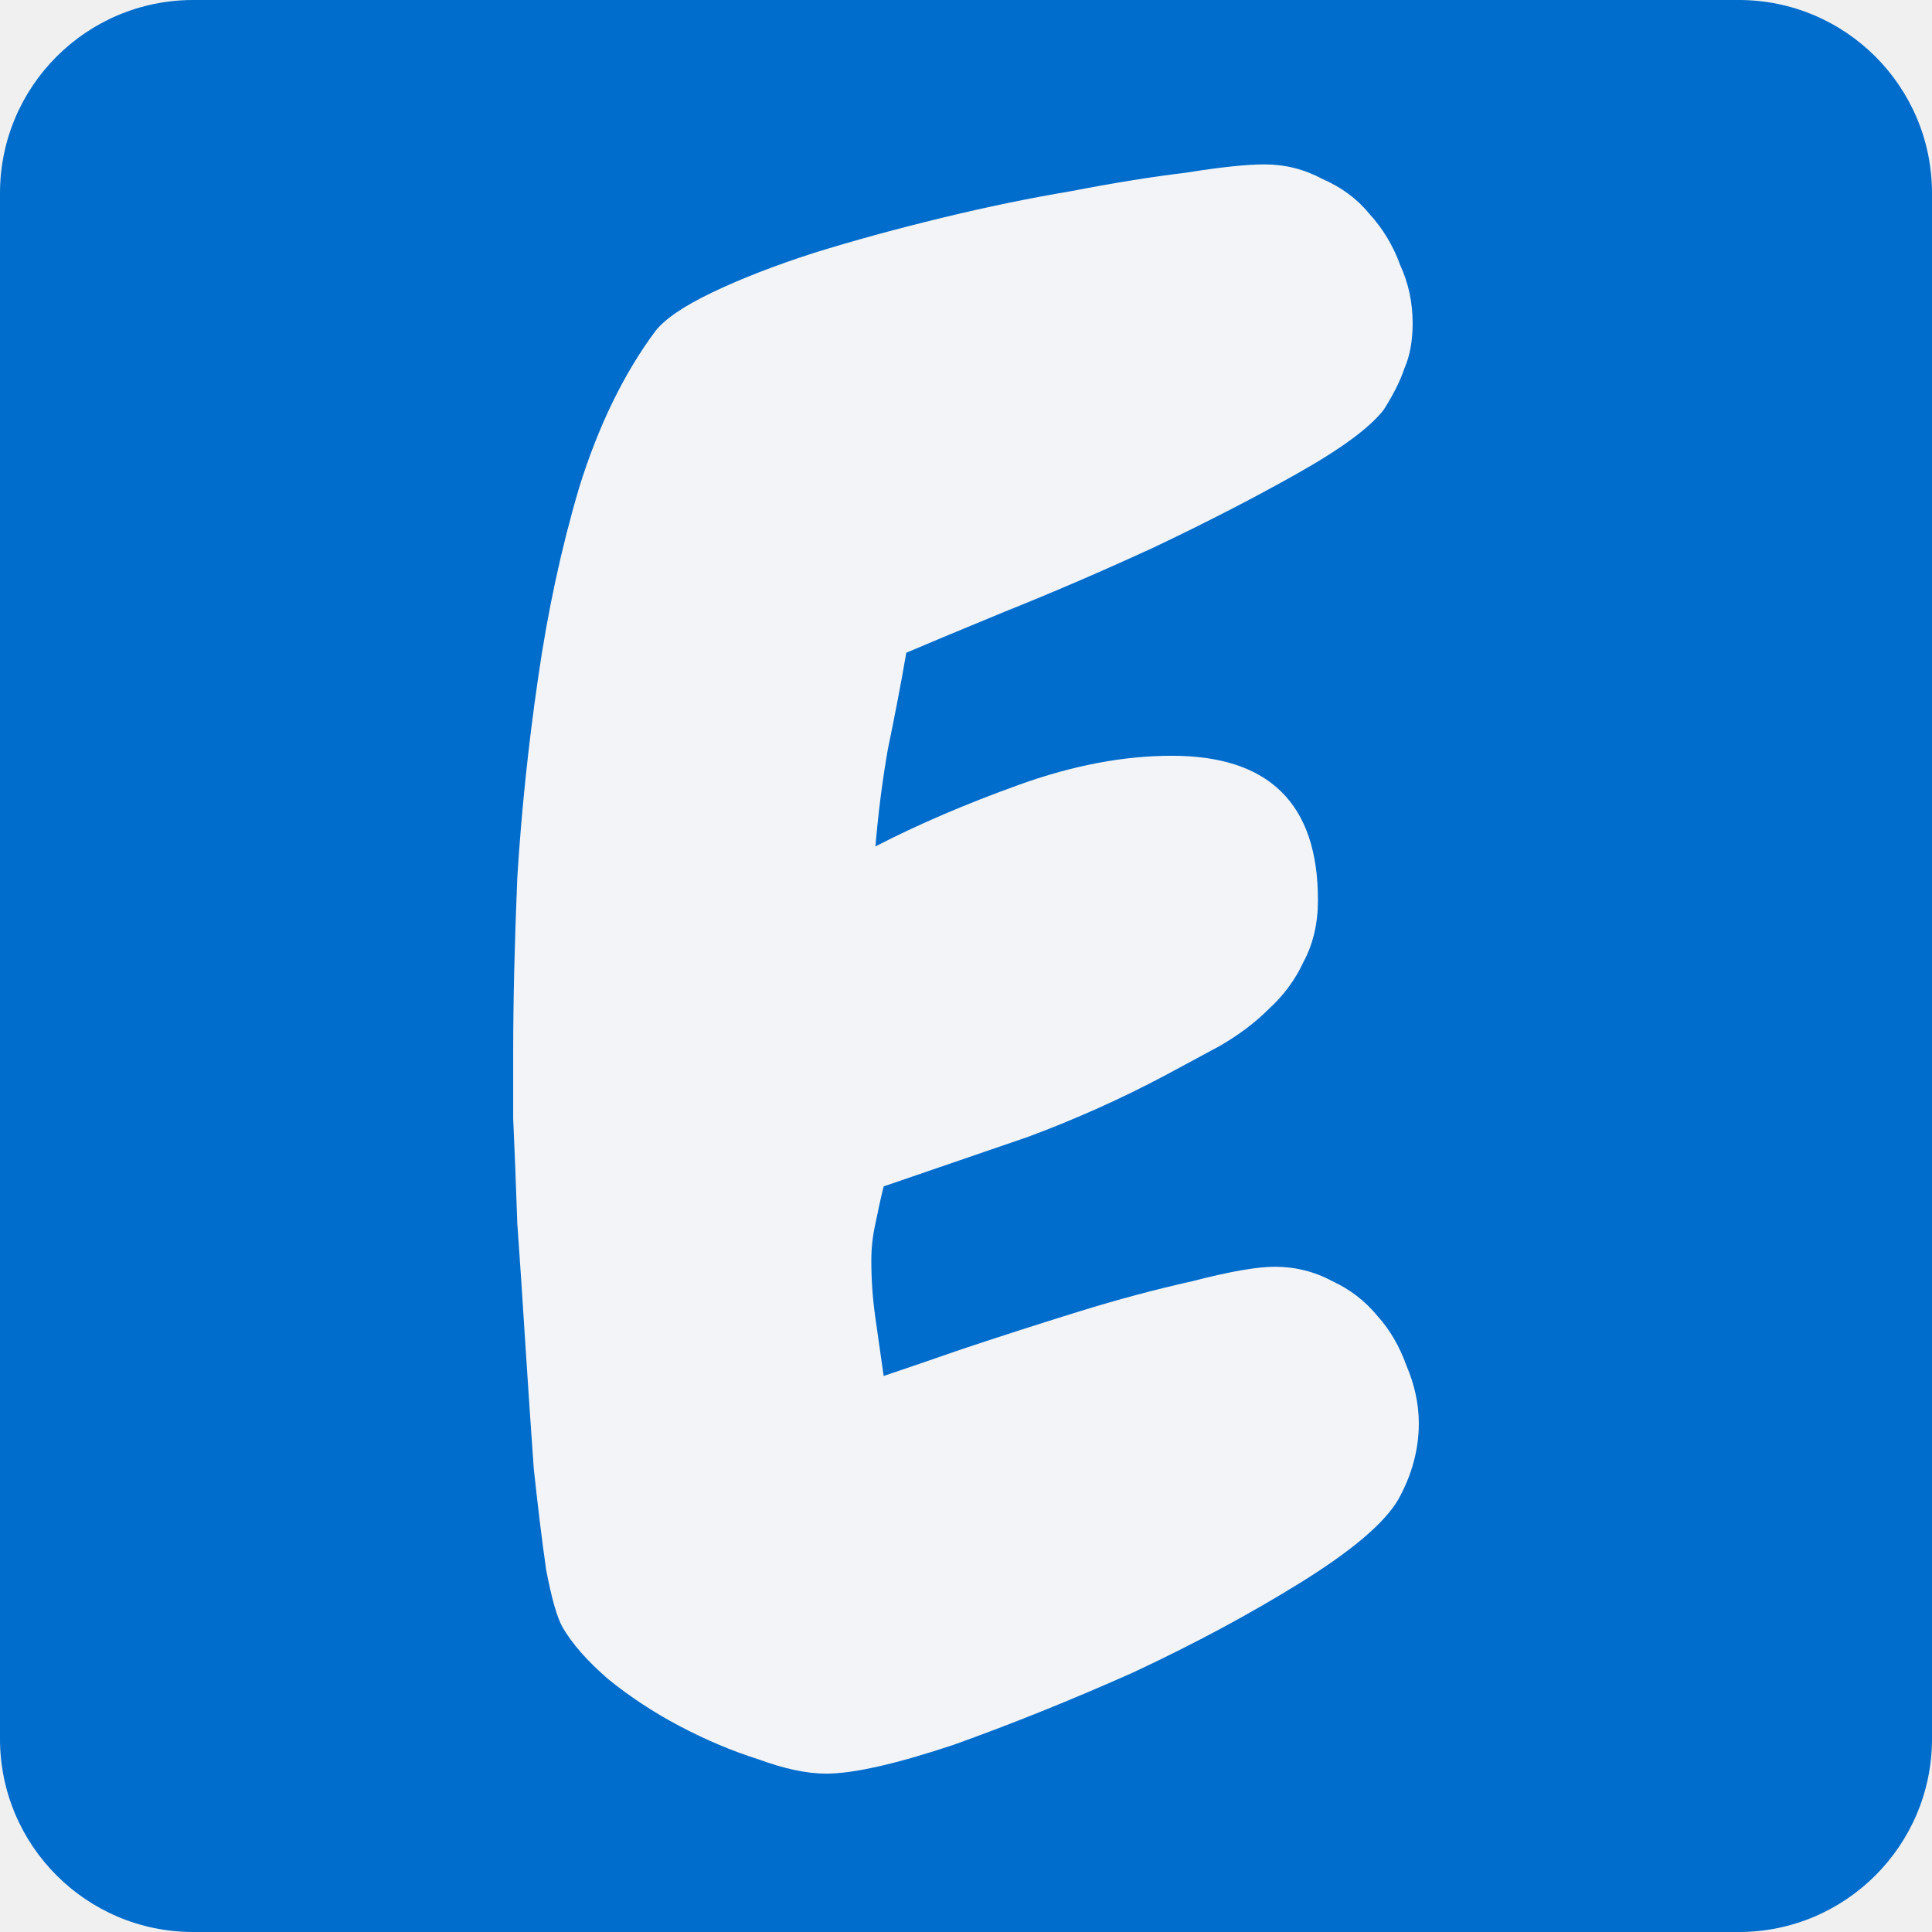
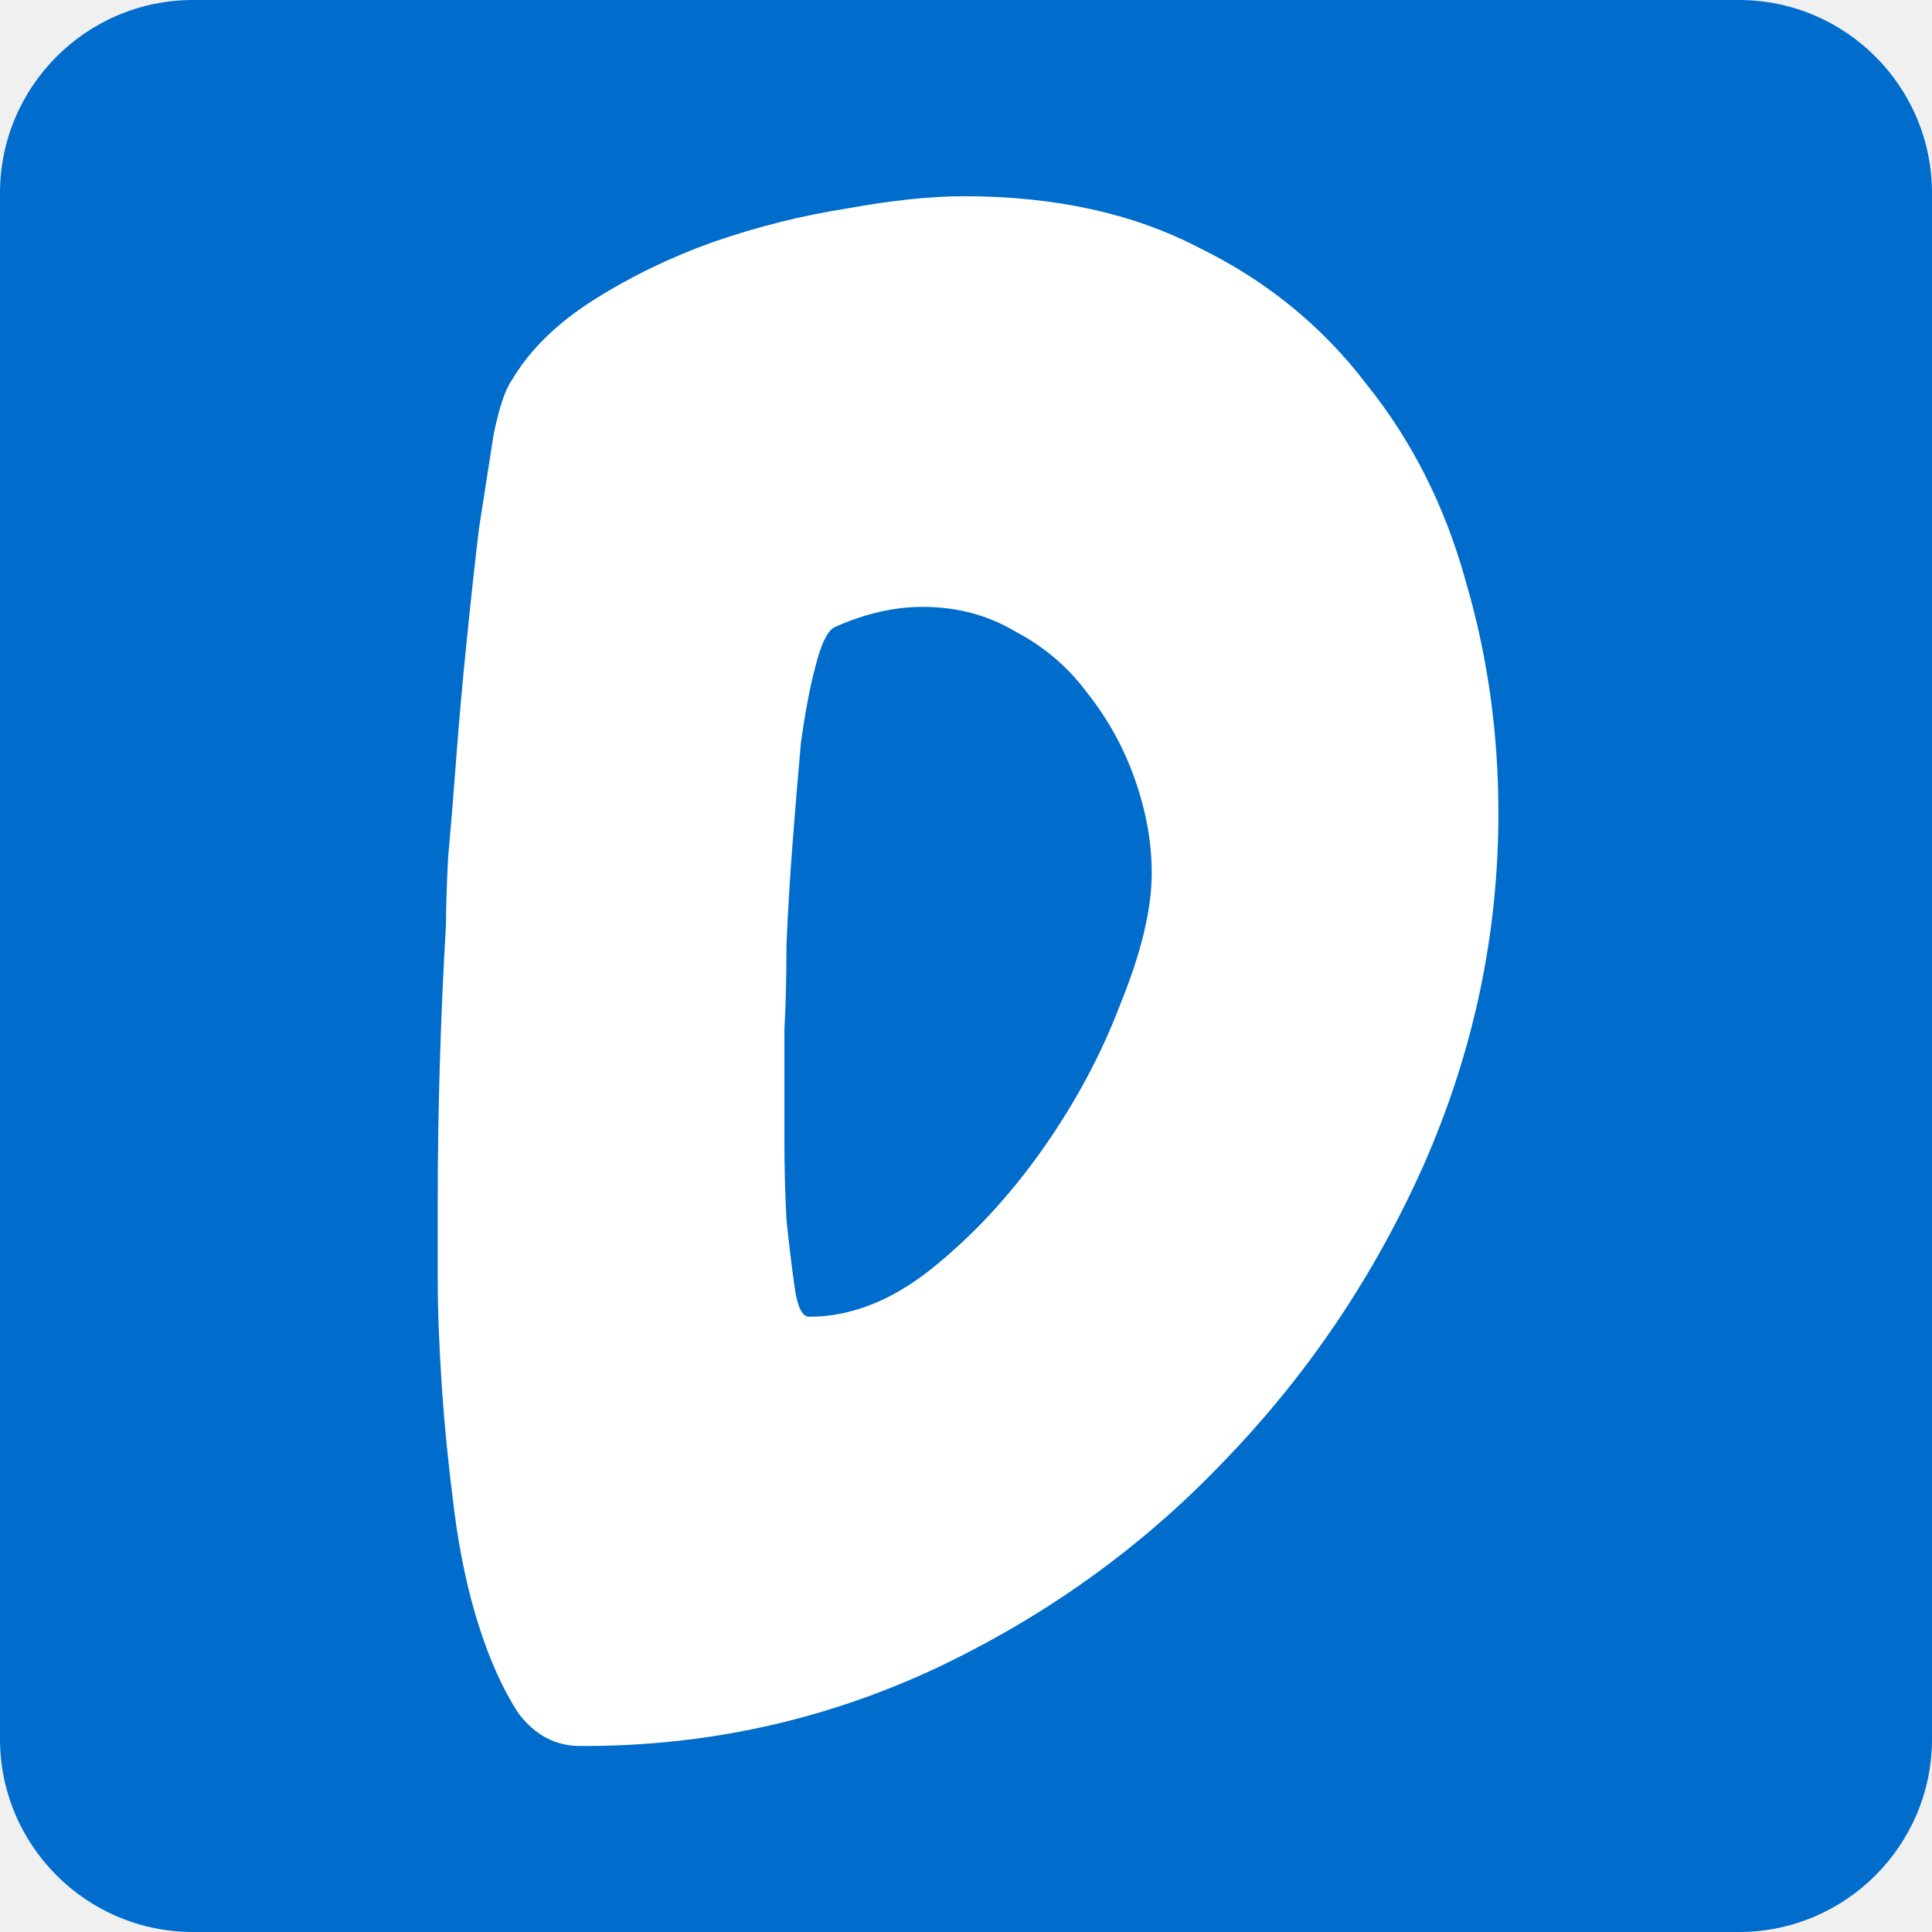
<svg xmlns="http://www.w3.org/2000/svg" width="128" height="128" viewBox="0 0 128 128" fill="none">
-   <g clip-path="url(#clip0_954_8643)">
+   <g clip-path="url(#clip0_1182_8296)">
    <rect width="128" height="128" rx="6.4" fill="#006CCC" />
-     <path d="M94 94.301C94 96.03 93.546 97.714 92.636 99.352C91.727 100.899 89.591 102.719 86.227 104.812C82.864 106.905 79.136 108.908 75.046 110.819C70.954 112.639 67 114.231 63.182 115.597C59.364 116.871 56.545 117.508 54.727 117.508C53.455 117.508 51.955 117.189 50.227 116.552C48.5 116.006 46.773 115.278 45.045 114.368C43.318 113.458 41.727 112.411 40.273 111.228C38.909 110.045 37.909 108.908 37.273 107.815C36.909 107.178 36.545 105.904 36.182 103.993C35.909 102.082 35.636 99.852 35.364 97.304C35.182 94.756 35 92.071 34.818 89.25C34.636 86.338 34.455 83.607 34.273 81.059C34.182 78.42 34.091 76.099 34 74.097C34 72.095 34 70.639 34 69.729C34 66.362 34.091 62.494 34.273 58.125C34.545 53.757 35 49.389 35.636 45.02C36.273 40.561 37.182 36.329 38.364 32.325C39.636 28.229 41.318 24.771 43.409 21.95C44.045 21.131 45.318 20.266 47.227 19.356C49.136 18.446 51.364 17.581 53.909 16.762C56.545 15.943 59.364 15.17 62.364 14.442C65.364 13.714 68.227 13.122 70.954 12.667C73.773 12.121 76.318 11.711 78.591 11.438C80.864 11.074 82.591 10.892 83.773 10.892C85.136 10.892 86.409 11.211 87.591 11.848C88.864 12.394 89.909 13.168 90.727 14.169C91.636 15.17 92.318 16.307 92.773 17.581C93.318 18.765 93.591 20.039 93.591 21.404C93.591 22.587 93.409 23.588 93.046 24.407C92.773 25.226 92.318 26.136 91.682 27.137C90.773 28.32 88.864 29.731 85.954 31.369C83.046 33.007 79.864 34.645 76.409 36.283C73.046 37.831 69.773 39.241 66.591 40.515C63.5 41.789 61.318 42.7 60.045 43.245C59.682 45.339 59.273 47.477 58.818 49.662C58.455 51.755 58.182 53.893 58 56.078C60.818 54.621 64 53.256 67.546 51.982C71.091 50.708 74.454 50.071 77.636 50.071C84.091 50.071 87.318 53.256 87.318 59.627C87.318 61.174 87 62.539 86.364 63.722C85.818 64.905 85.046 65.952 84.046 66.862C83.136 67.772 82.046 68.591 80.773 69.319C79.591 69.956 78.409 70.593 77.227 71.23C74.318 72.778 71.273 74.143 68.091 75.326C64.909 76.418 61.727 77.51 58.545 78.602C58.364 79.33 58.182 80.149 58 81.059C57.818 81.878 57.727 82.697 57.727 83.516C57.727 84.79 57.818 86.065 58 87.339C58.182 88.613 58.364 89.887 58.545 91.161C59.636 90.797 61.364 90.205 63.727 89.386C66.182 88.567 68.727 87.748 71.364 86.929C74 86.11 76.546 85.427 79 84.882C81.454 84.244 83.273 83.926 84.454 83.926C85.818 83.926 87.091 84.244 88.273 84.882C89.454 85.427 90.454 86.201 91.273 87.202C92.091 88.112 92.727 89.204 93.182 90.478C93.727 91.753 94 93.027 94 94.301Z" fill="#F2F4F7" />
+     <path d="M99.273 53.879C99.273 61.9 97.633 69.647 94.352 77.121C91.07 84.504 86.65 91.066 81.09 96.809C75.621 102.551 69.195 107.154 61.812 110.617C54.521 113.99 46.819 115.676 38.707 115.676H38.434C36.793 115.676 35.426 114.947 34.332 113.488C33.329 111.939 32.464 110.025 31.734 107.746C31.005 105.467 30.458 102.915 30.094 100.09C29.729 97.264 29.456 94.53 29.273 91.887C29.091 89.152 29 86.737 29 84.641C29 82.453 29 80.812 29 79.719C29 76.62 29.046 73.566 29.137 70.559C29.228 67.46 29.365 64.361 29.547 61.262C29.547 60.259 29.592 58.801 29.684 56.887C29.866 54.882 30.048 52.648 30.23 50.188C30.413 47.727 30.641 45.175 30.914 42.531C31.188 39.797 31.461 37.29 31.734 35.012C32.099 32.642 32.418 30.591 32.691 28.859C33.056 27.037 33.466 25.806 33.922 25.168C35.107 23.163 36.93 21.385 39.391 19.836C41.852 18.287 44.495 17.01 47.32 16.008C50.237 15.005 53.154 14.276 56.07 13.82C59.078 13.273 61.676 13 63.863 13C69.879 13 75.074 14.139 79.449 16.418C83.915 18.605 87.607 21.613 90.523 25.441C93.531 29.178 95.719 33.508 97.086 38.43C98.544 43.352 99.273 48.501 99.273 53.879ZM76.305 57.844C76.305 55.839 75.94 53.788 75.211 51.691C74.482 49.595 73.434 47.681 72.066 45.949C70.79 44.217 69.195 42.85 67.281 41.848C65.458 40.754 63.408 40.207 61.129 40.207C59.215 40.207 57.255 40.663 55.25 41.574C54.794 41.848 54.384 42.714 54.02 44.172C53.655 45.539 53.336 47.225 53.062 49.23C52.88 51.236 52.698 53.423 52.516 55.793C52.333 58.163 52.197 60.441 52.105 62.629C52.105 64.725 52.06 66.594 51.969 68.234C51.969 69.875 51.969 70.969 51.969 71.516C51.969 72.427 51.969 73.794 51.969 75.617C51.969 77.349 52.014 79.081 52.105 80.812C52.288 82.544 52.47 84.048 52.652 85.324C52.835 86.6 53.154 87.238 53.609 87.238C56.344 87.238 59.033 86.19 61.676 84.094C64.41 81.906 66.871 79.263 69.059 76.164C71.246 73.065 72.978 69.829 74.254 66.457C75.621 63.085 76.305 60.214 76.305 57.844Z" fill="white" />
  </g>
  <defs>
-     <clipPath id="clip0_954_8643">
+     <clipPath id="clip0_1182_8296">
      <rect width="128" height="128" rx="12.8" fill="white" />
    </clipPath>
  </defs>
</svg>
